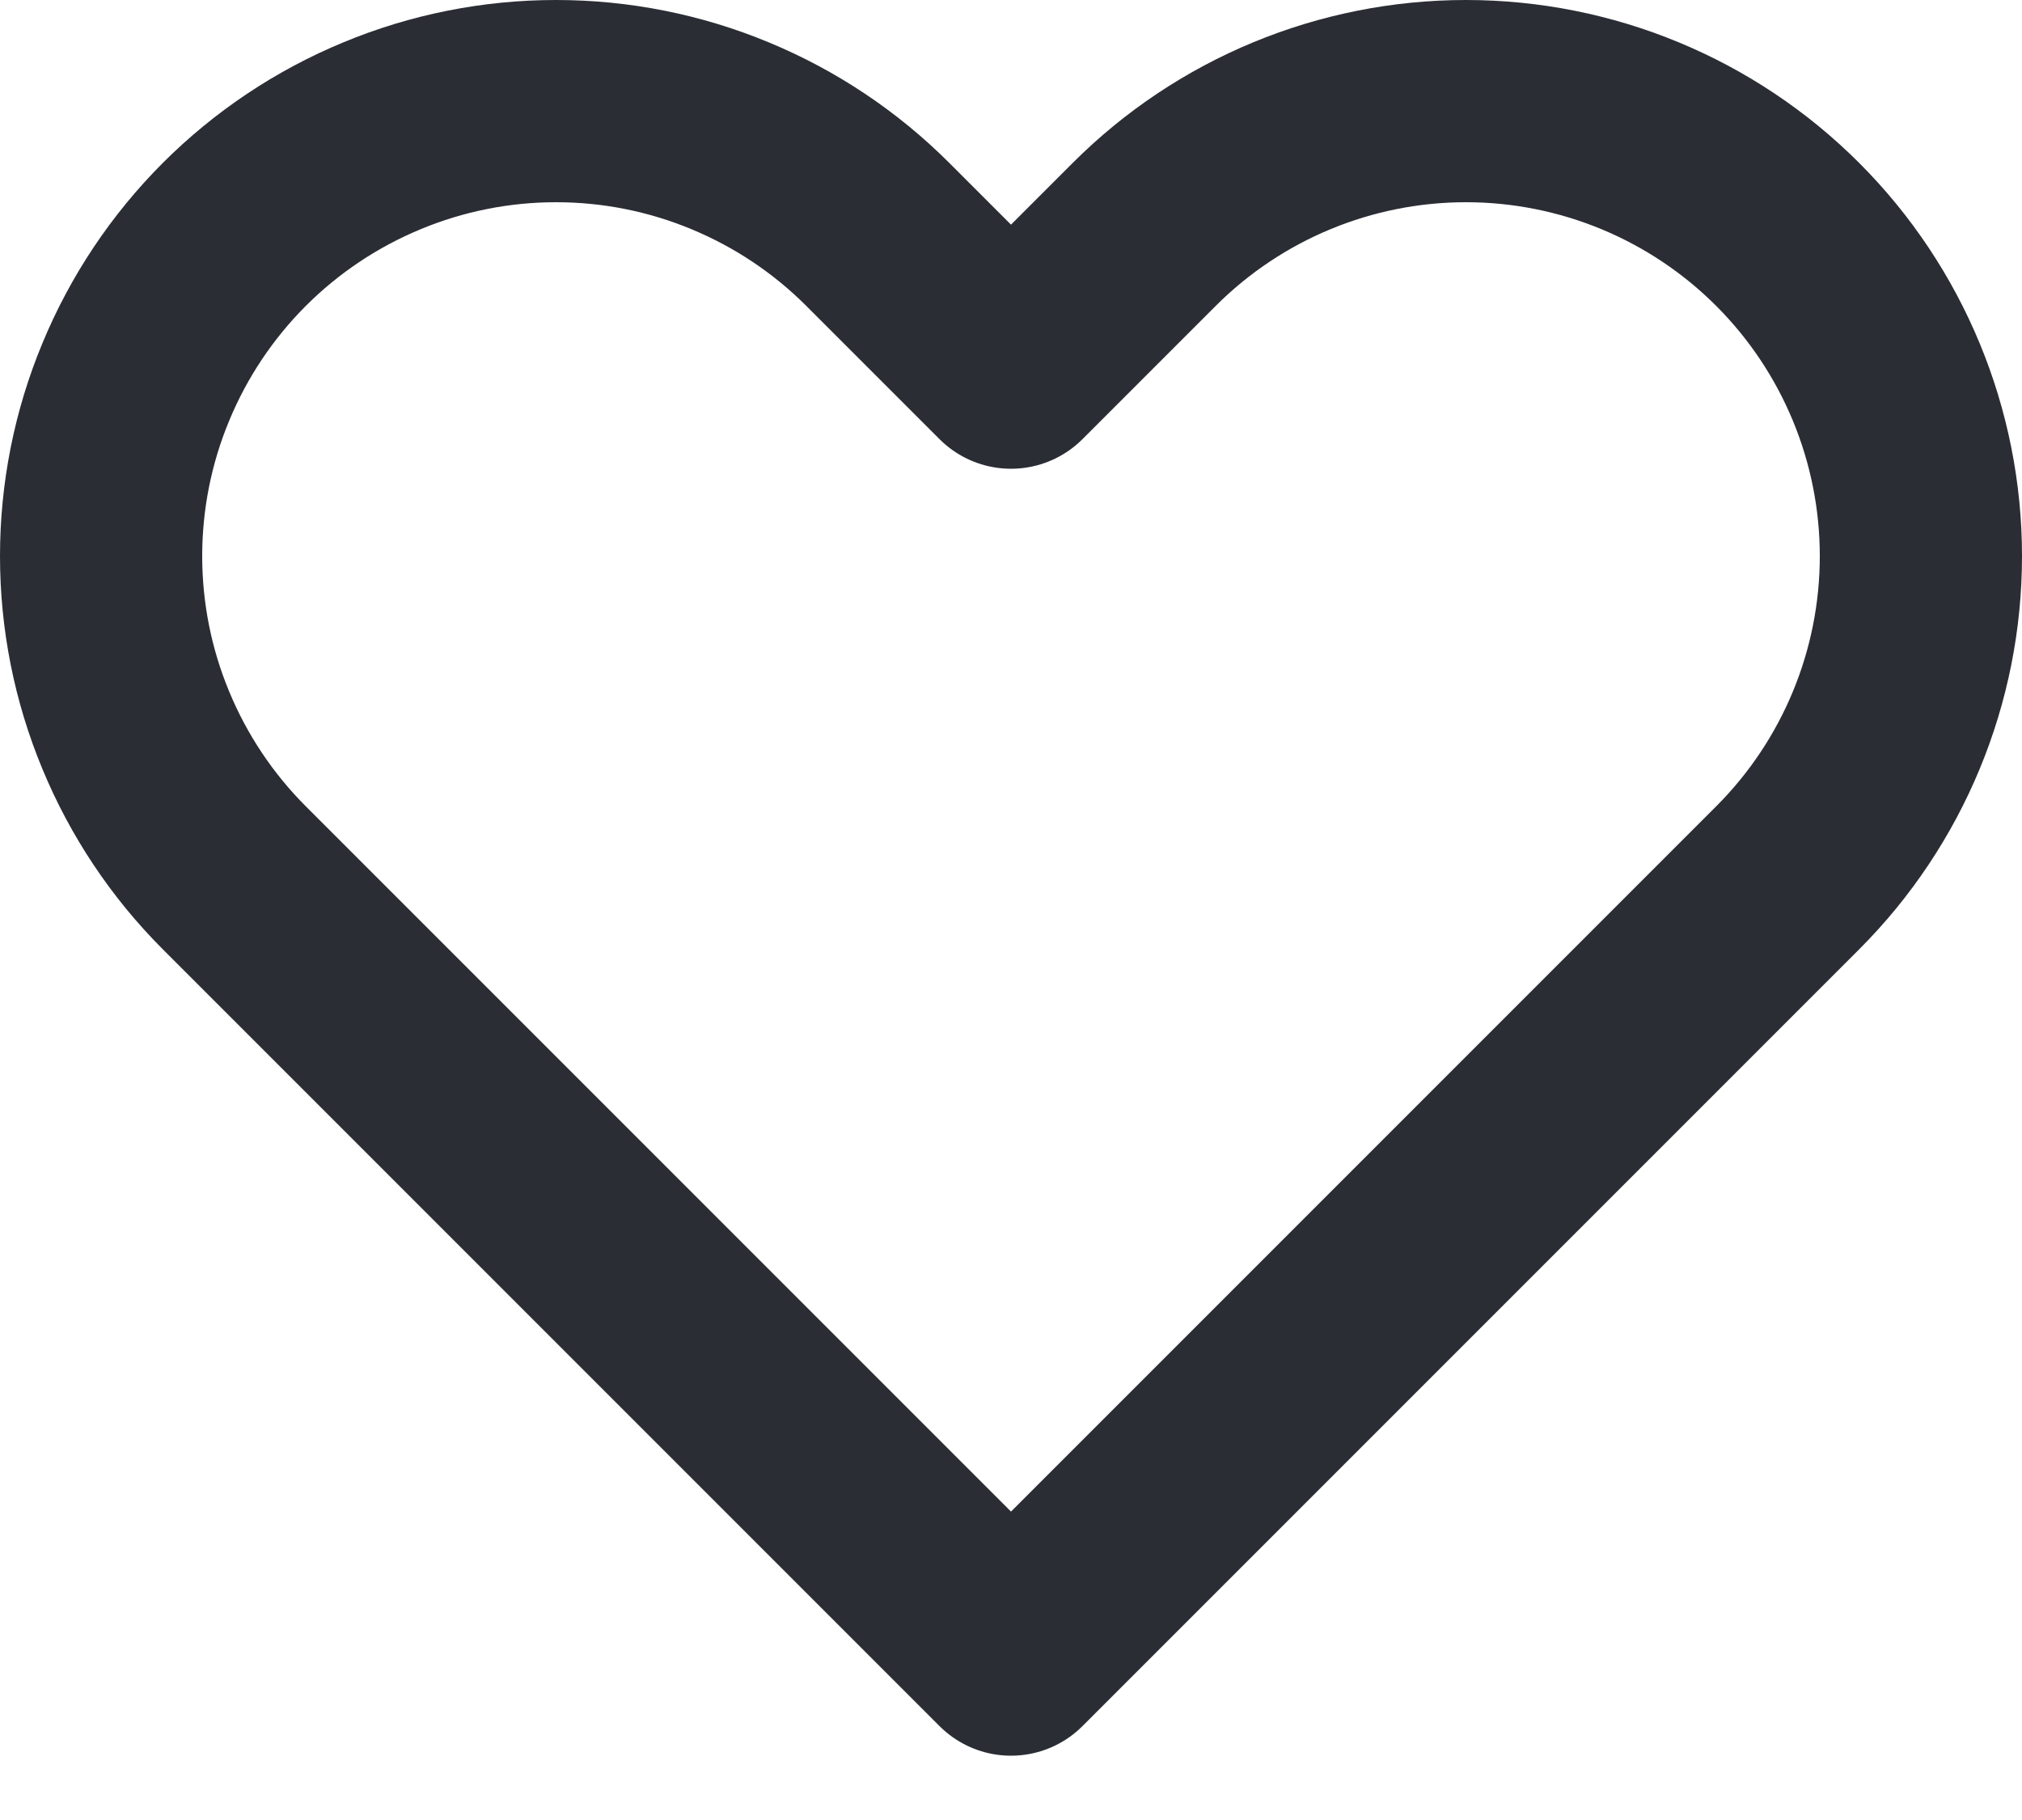
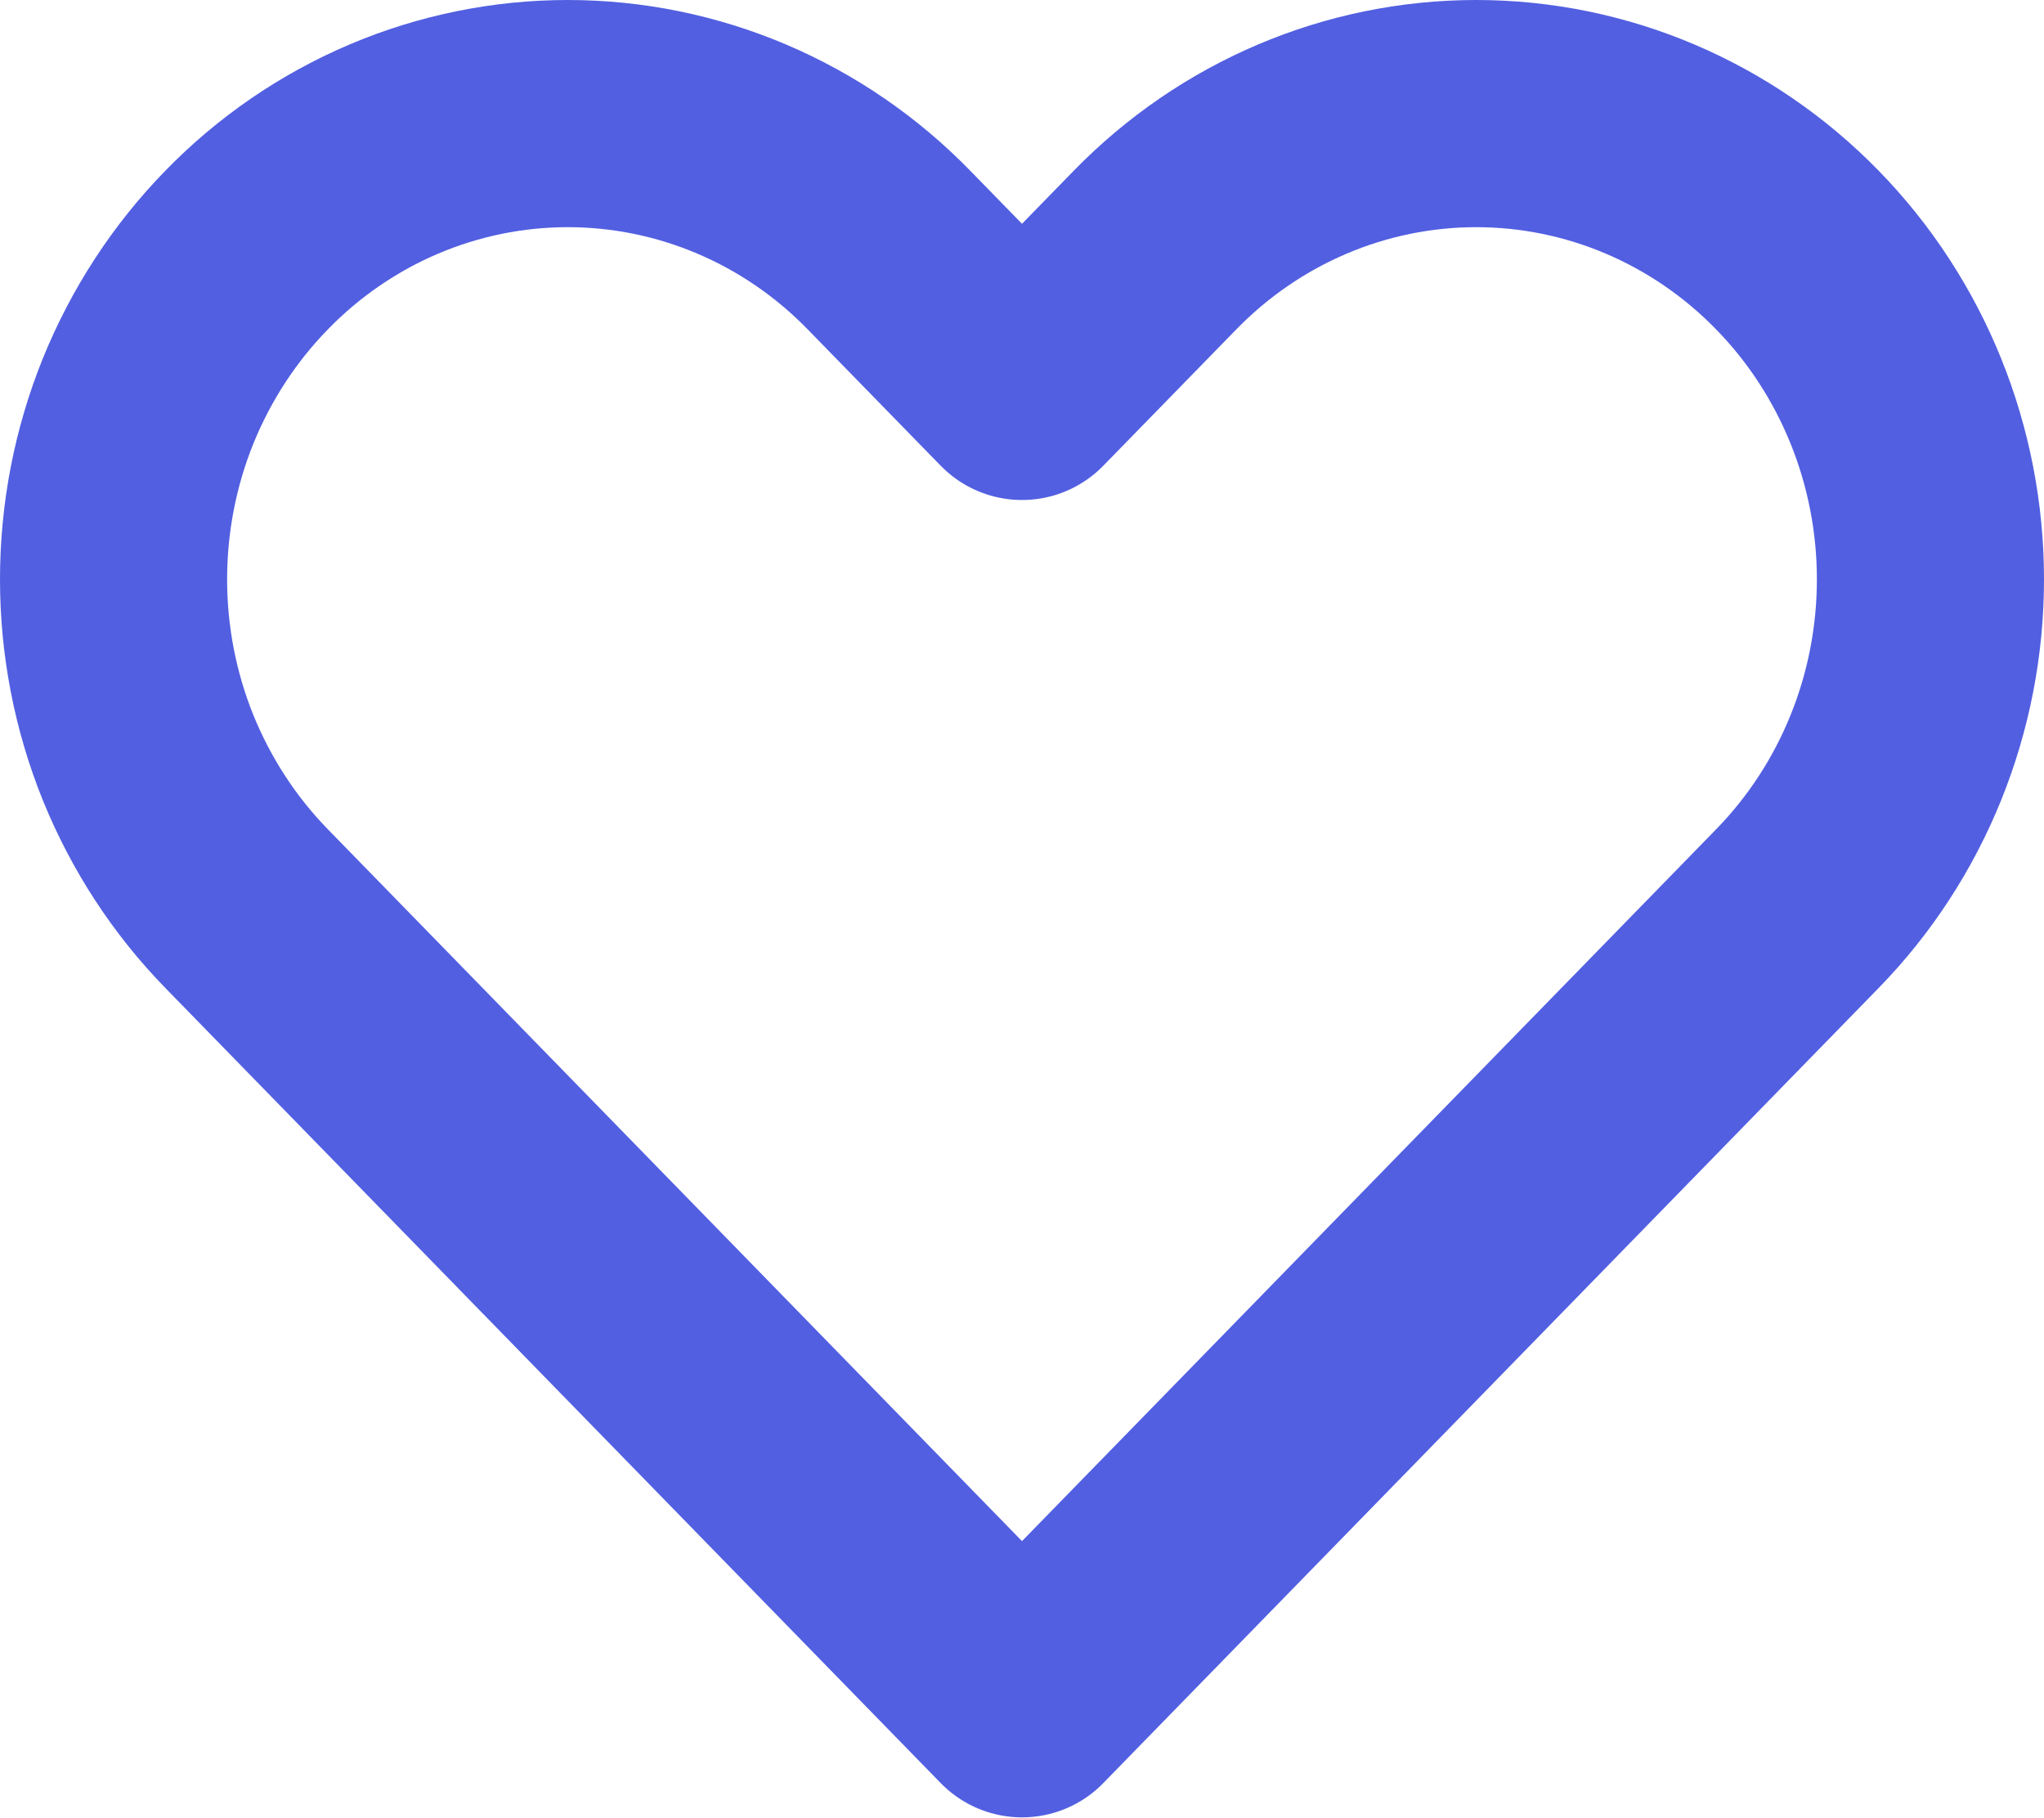
- <svg xmlns="http://www.w3.org/2000/svg" width="20" height="18" viewBox="0 0 20 18" fill="none">
-   <path d="M2.318 2.318C1.9 2.736 1.569 3.232 1.343 3.778C1.116 4.324 1 4.909 1 5.5C1 6.091 1.116 6.676 1.343 7.222C1.569 7.768 1.9 8.264 2.318 8.682L10 16.364L17.682 8.682C18.526 7.838 19 6.694 19 5.5C19 4.307 18.526 3.162 17.682 2.318C16.838 1.474 15.694 1 14.5 1C13.307 1 12.162 1.474 11.318 2.318L10 3.636L8.682 2.318C8.264 1.9 7.768 1.569 7.222 1.343C6.676 1.116 6.091 1 5.5 1C4.909 1 4.324 1.116 3.778 1.343C3.232 1.569 2.736 1.9 2.318 2.318Z" stroke="#2A2D34" stroke-width="2" stroke-linecap="round" stroke-linejoin="round" />
+ <svg xmlns="http://www.w3.org/2000/svg" width="18" height="16" viewBox="0 0 18 16" fill="none">
+   <path d="M2.172 2.201C1.8 2.582 1.506 3.034 1.304 3.531C1.103 4.029 1 4.562 1 5.101C1 5.639 1.103 6.172 1.304 6.67C1.506 7.167 1.8 7.619 2.172 8L9 15L15.828 8C16.579 7.231 17 6.188 17 5.101C17 4.013 16.579 2.97 15.828 2.201C15.078 1.432 14.061 1 13 1C11.939 1 10.922 1.432 10.172 2.201L9 3.402L7.828 2.201C7.457 1.82 7.016 1.518 6.531 1.312C6.045 1.106 5.525 1 5 1C4.475 1 3.955 1.106 3.469 1.312C2.984 1.518 2.543 1.82 2.172 2.201Z" stroke="#525FE1" stroke-width="2" stroke-linecap="round" stroke-linejoin="round" />
</svg>
